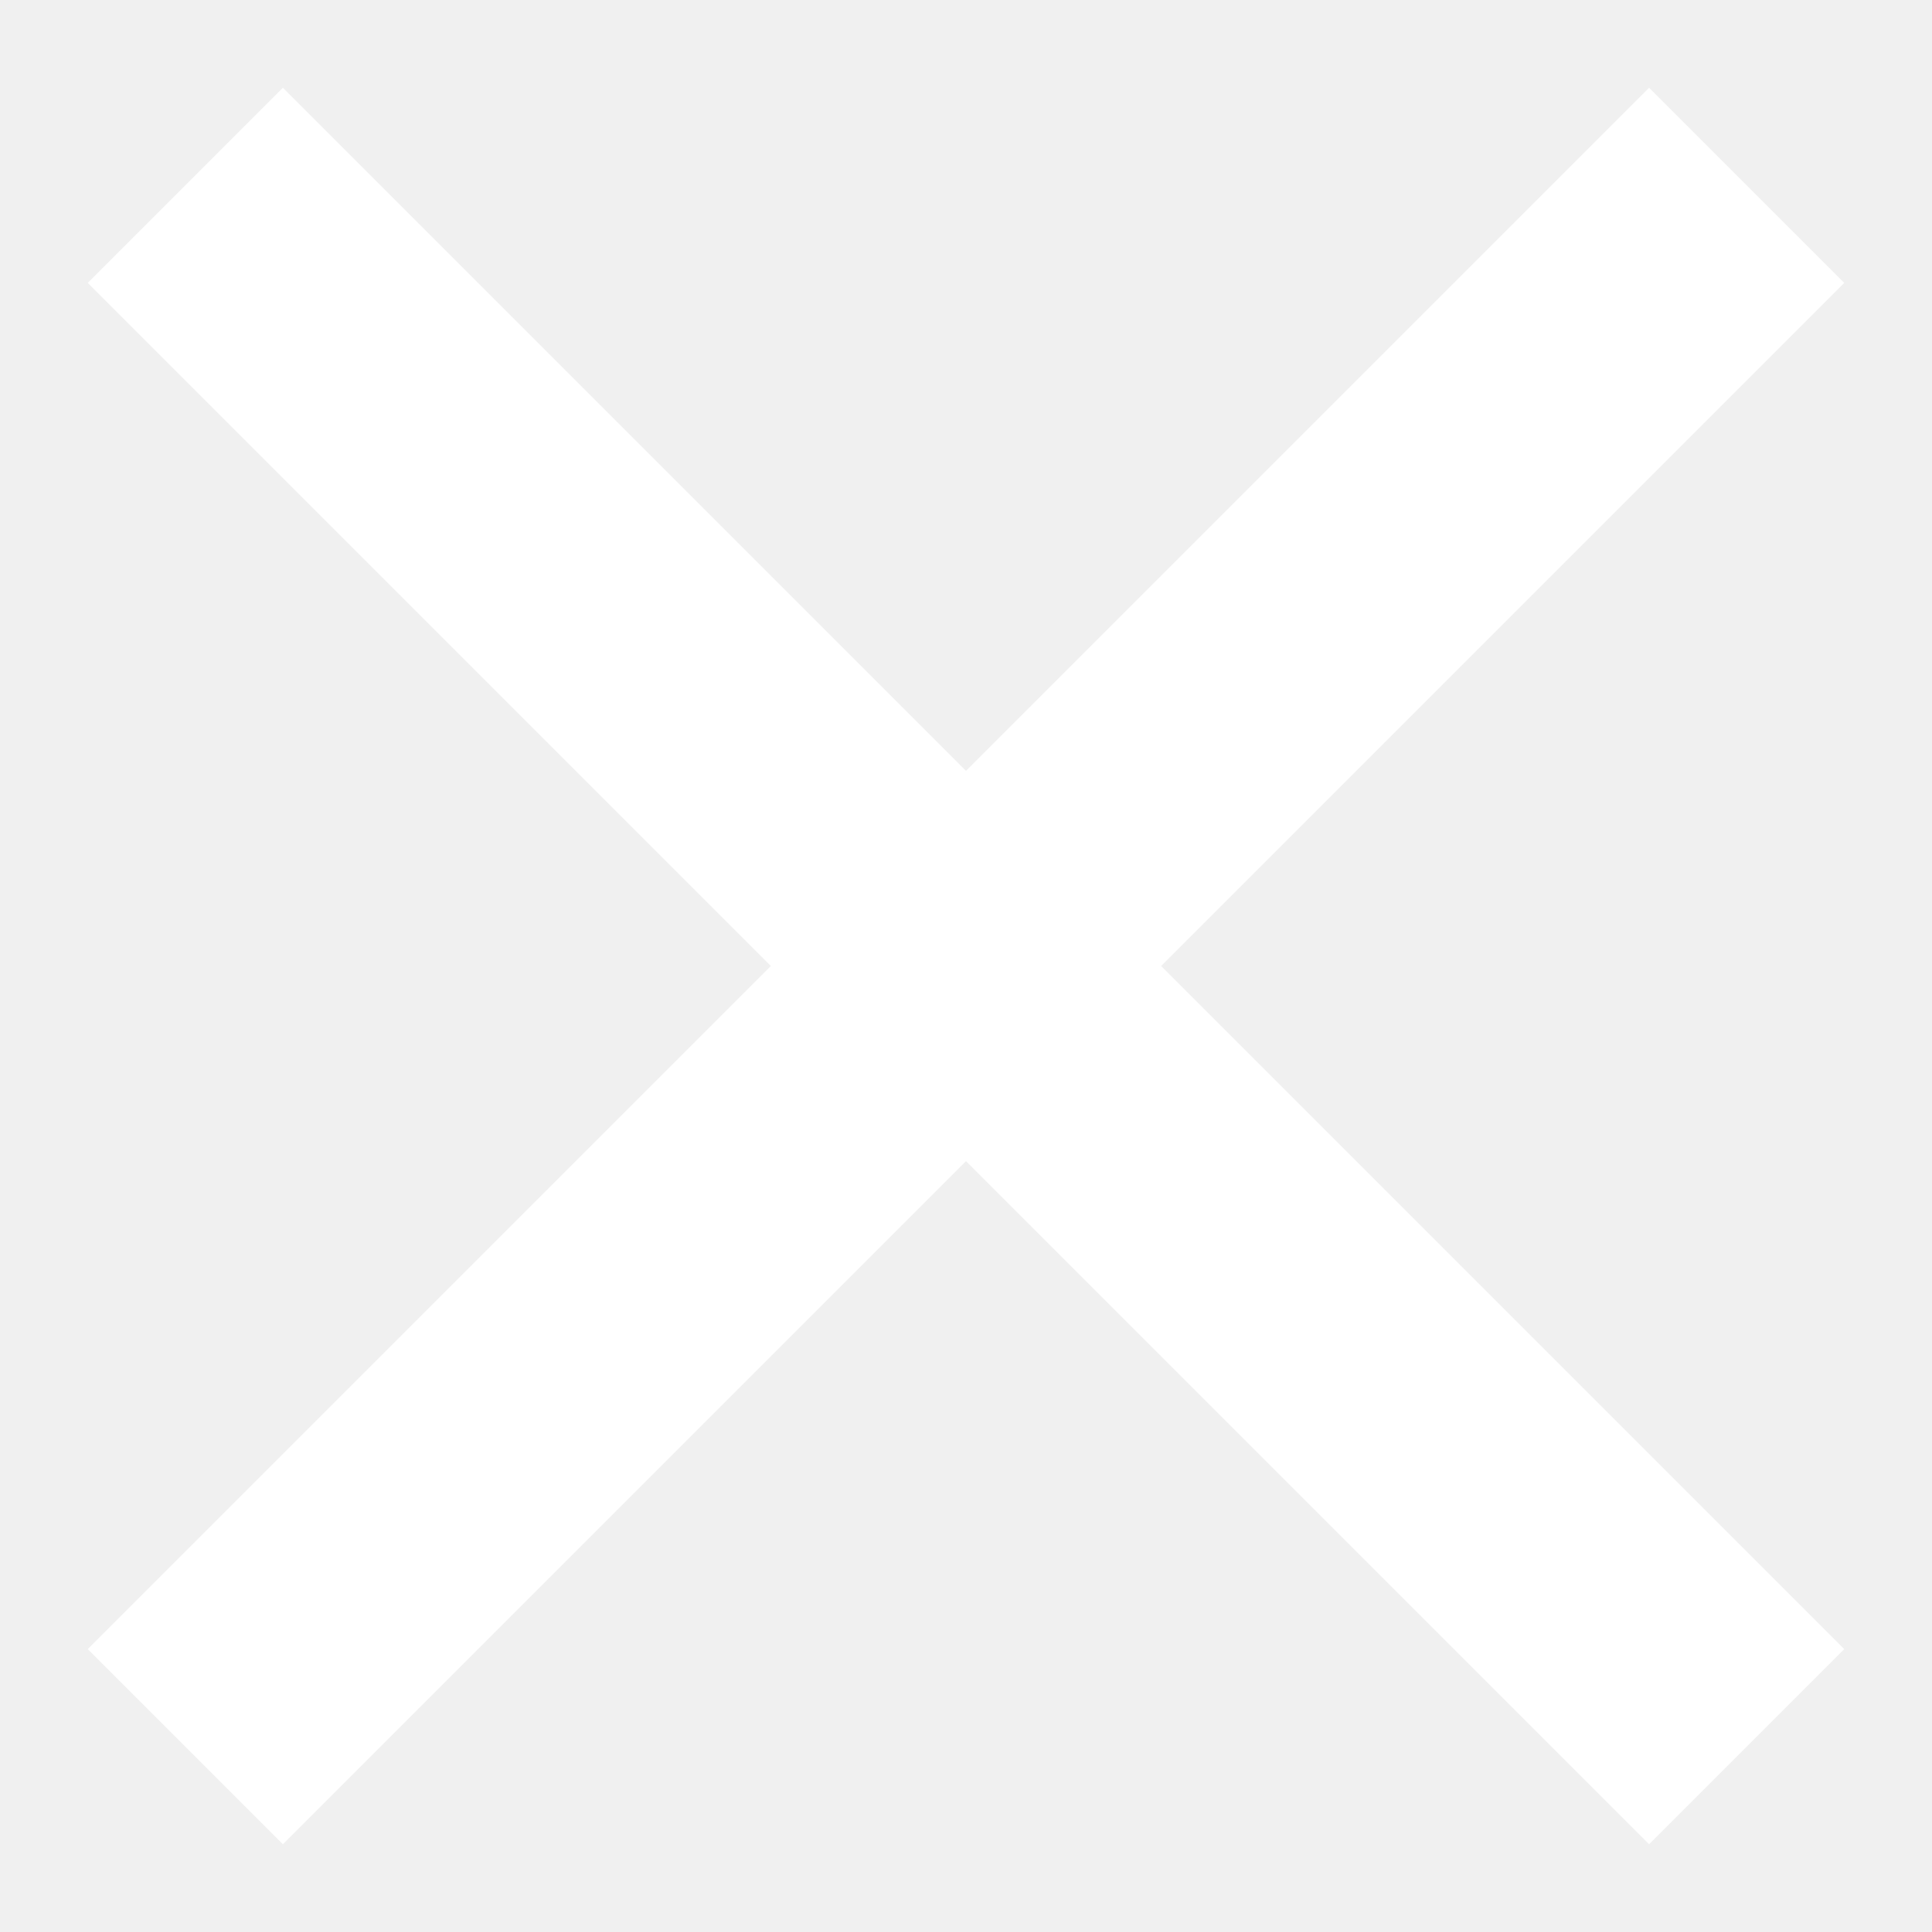
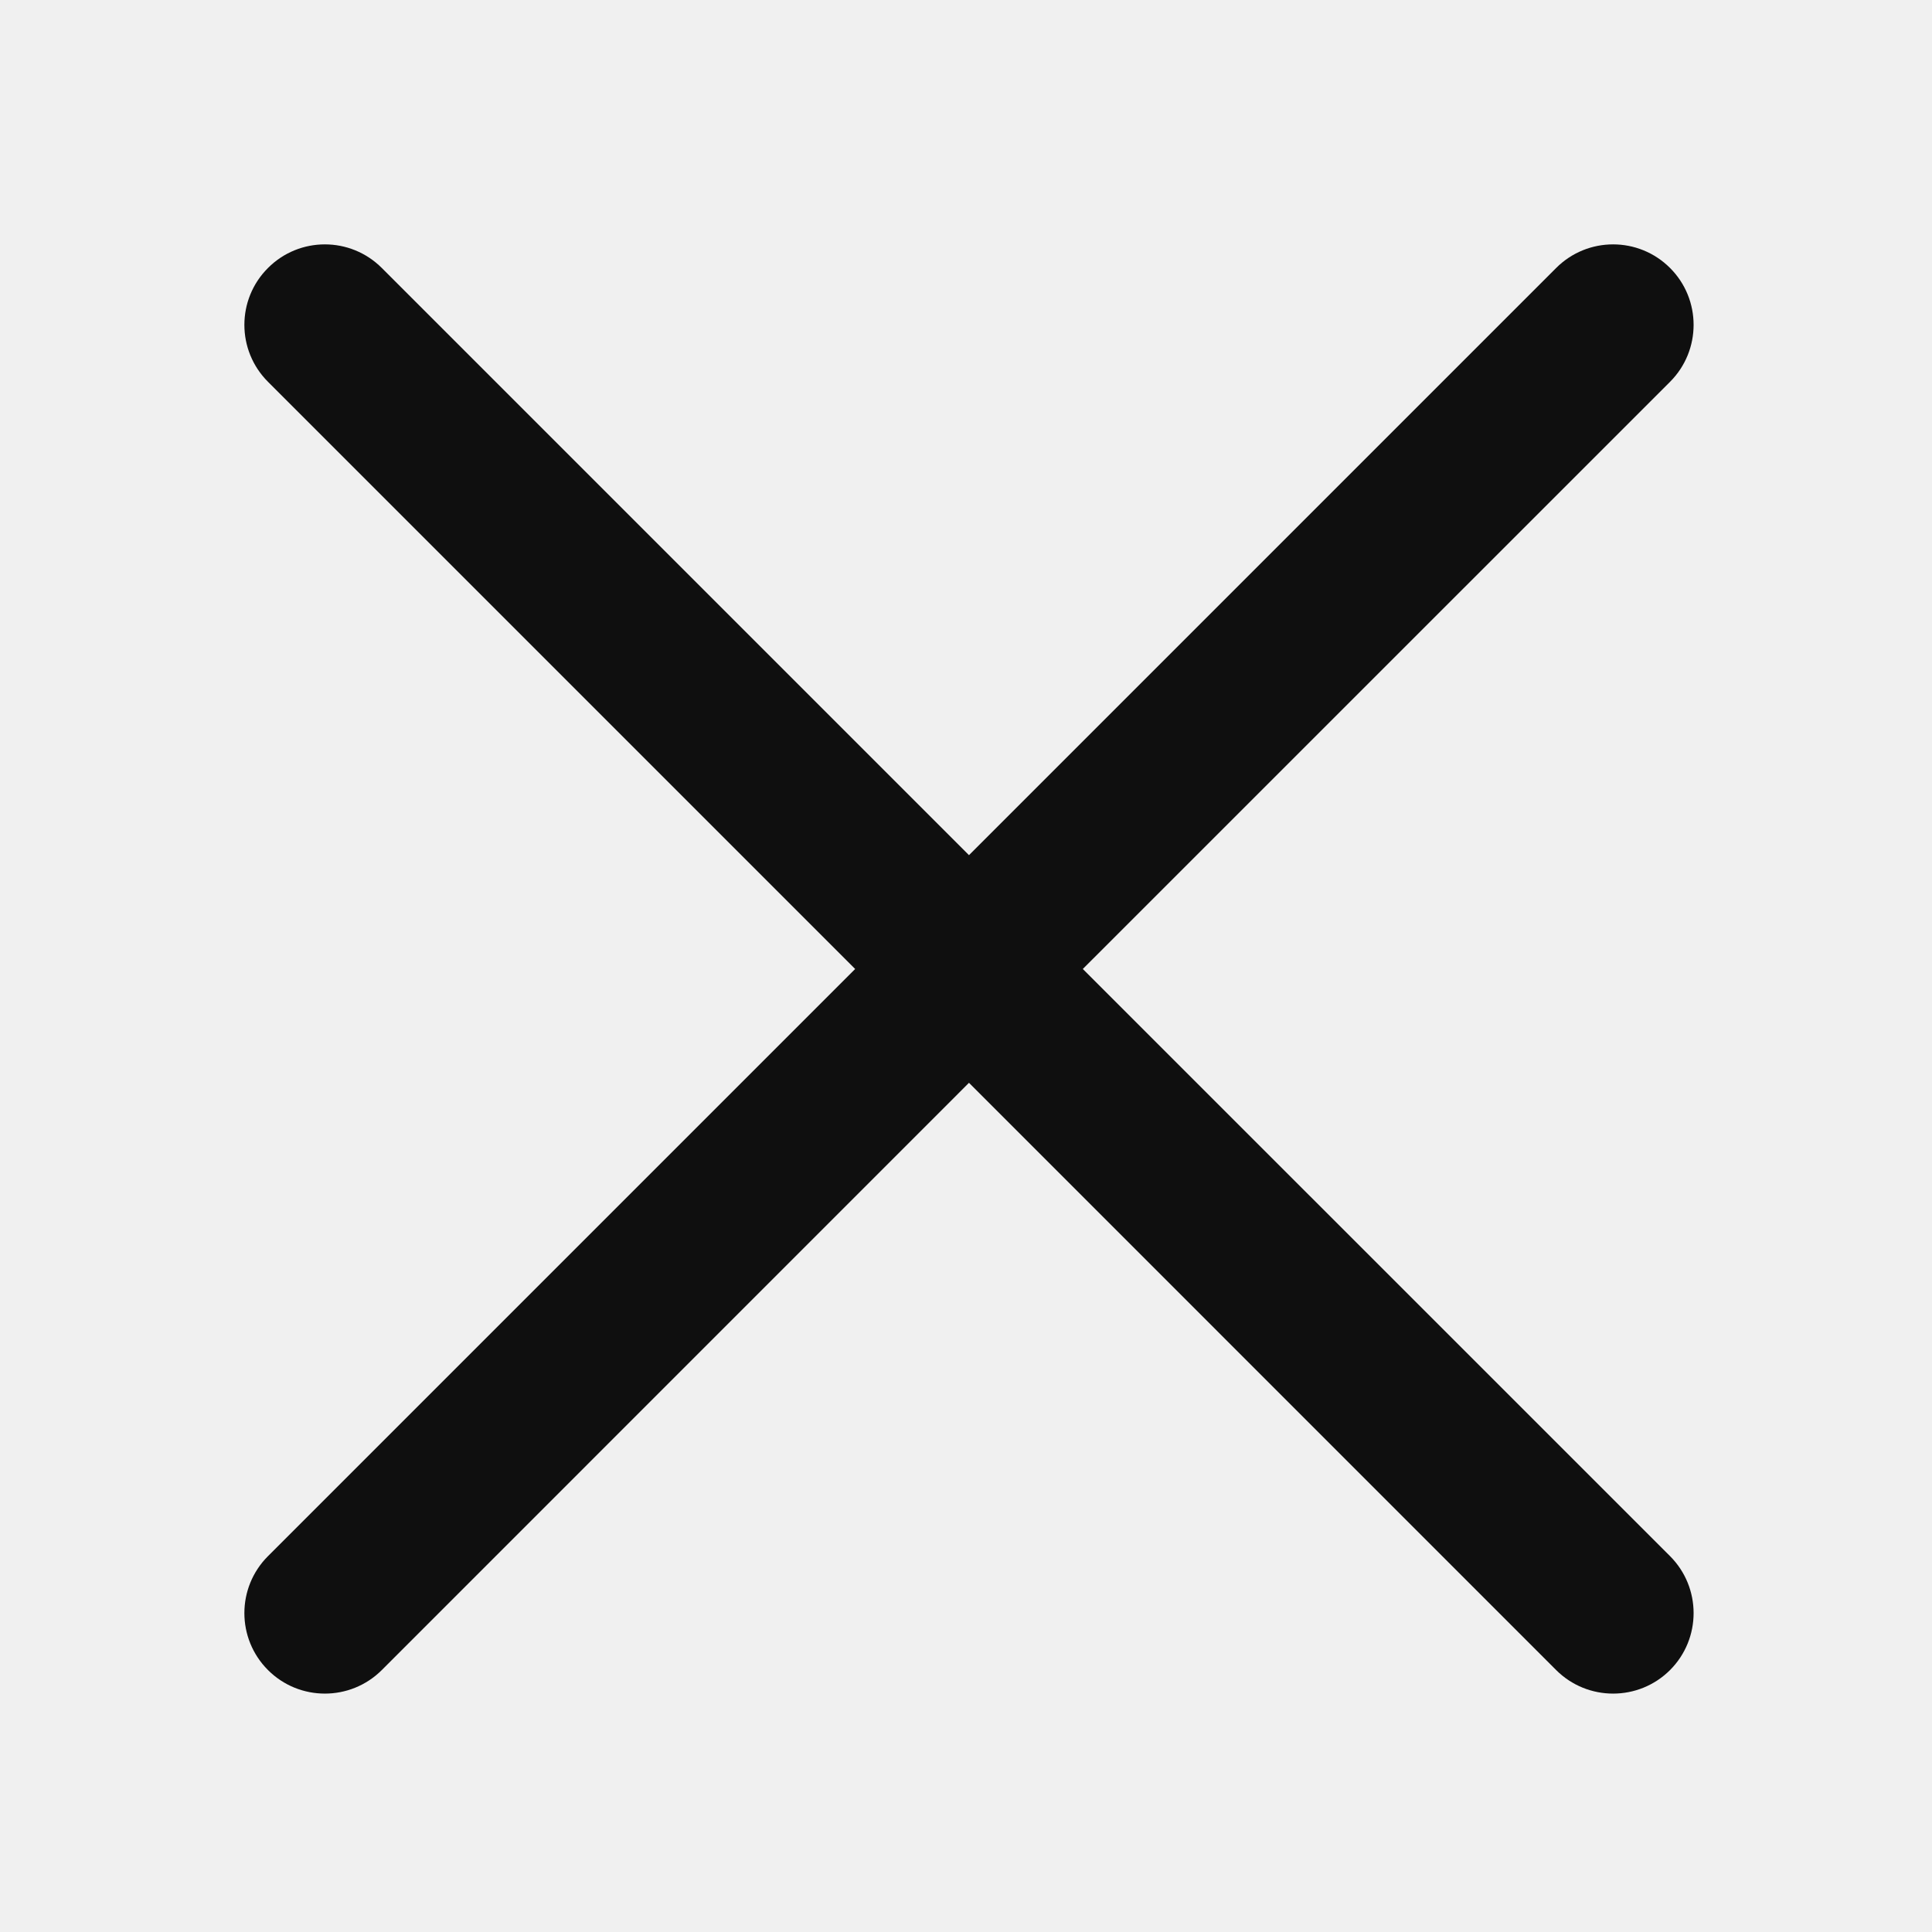
- <svg xmlns="http://www.w3.org/2000/svg" width="14" height="14" viewBox="0 0 14 14" fill="none">
-   <path d="M7 5.586L11.95 0.636L13.364 2.05L8.414 7L13.364 11.95L11.95 13.364L7 8.414L2.05 13.364L0.636 11.95L5.586 7L0.636 2.05L2.05 0.636L7 5.586Z" fill="white" />
+ <svg xmlns="http://www.w3.org/2000/svg" width="800px" height="800px" viewBox="0 0 24 24" fill="none">
+   <path d="M20.746 3.329C20.355 2.938 19.722 2.938 19.331 3.329L12.037 10.623L4.743 3.329C4.352 2.938 3.719 2.938 3.329 3.329C2.938 3.719 2.938 4.352 3.329 4.743L10.623 12.037L3.329 19.331C2.938 19.722 2.938 20.355 3.329 20.746C3.719 21.136 4.352 21.136 4.743 20.746L12.037 13.451L19.331 20.746C19.722 21.136 20.355 21.136 20.746 20.746C21.136 20.355 21.136 19.722 20.746 19.331L13.451 12.037L20.746 4.743C21.136 4.352 21.136 3.719 20.746 3.329Z" fill="#0F0F0F" />
</svg>
